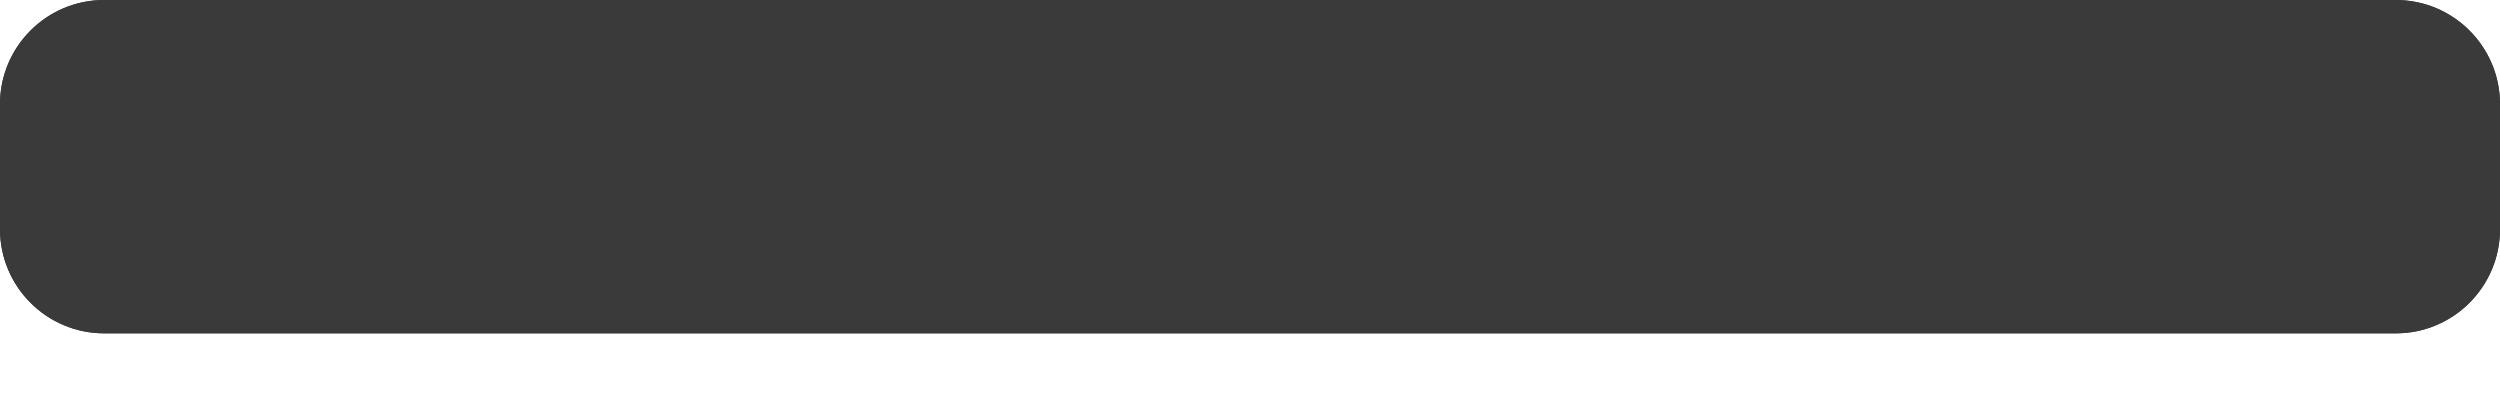
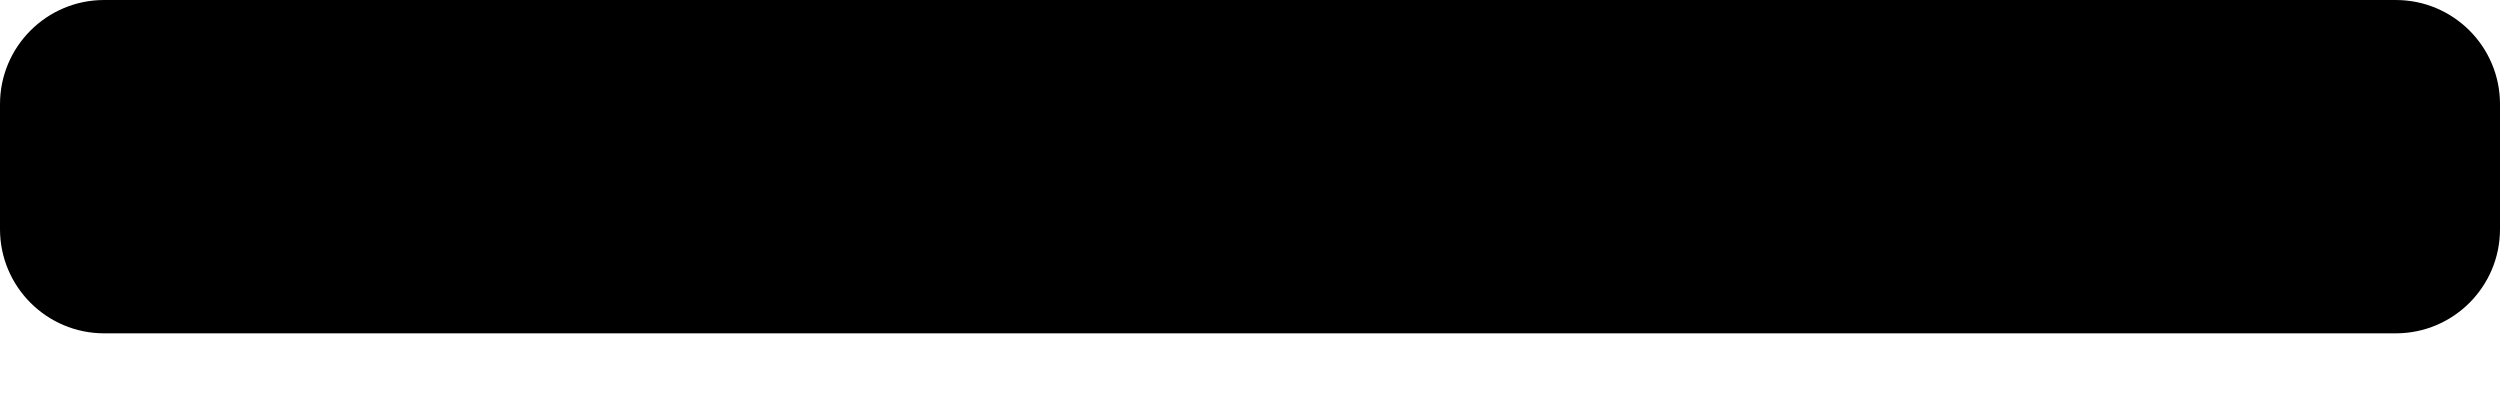
<svg xmlns="http://www.w3.org/2000/svg" width="24" height="4" viewBox="0 0 24 4" fill="none">
-   <path d="M1 3.2L23 3.2C23.552 3.2 24 2.752 24 2.2V1C24 0.448 23.552 5.95683e-05 23 5.8451e-05L1 1.3944e-05C0.448 1.28267e-05 0 0.448 0 1L0 2.2C0 2.752 0.448 3.2 1 3.2Z" fill="#3A3A3A" />
-   <path d="M1 3.2L23 3.2C23.552 3.2 24 2.752 24 2.2V1C24 0.448 23.552 5.95683e-05 23 5.8451e-05L1 1.3944e-05C0.448 1.28267e-05 0 0.448 0 1L0 2.2C0 2.752 0.448 3.2 1 3.2Z" fill="#3A3A3A" />
+   <path d="M1 3.2L23 3.2C23.552 3.2 24 2.752 24 2.2V1C24 0.448 23.552 5.95683e-05 23 5.8451e-05L1 1.3944e-05C0.448 1.28267e-05 0 0.448 0 1L0 2.2C0 2.752 0.448 3.2 1 3.2Z" fill="currentColor" />
</svg>
